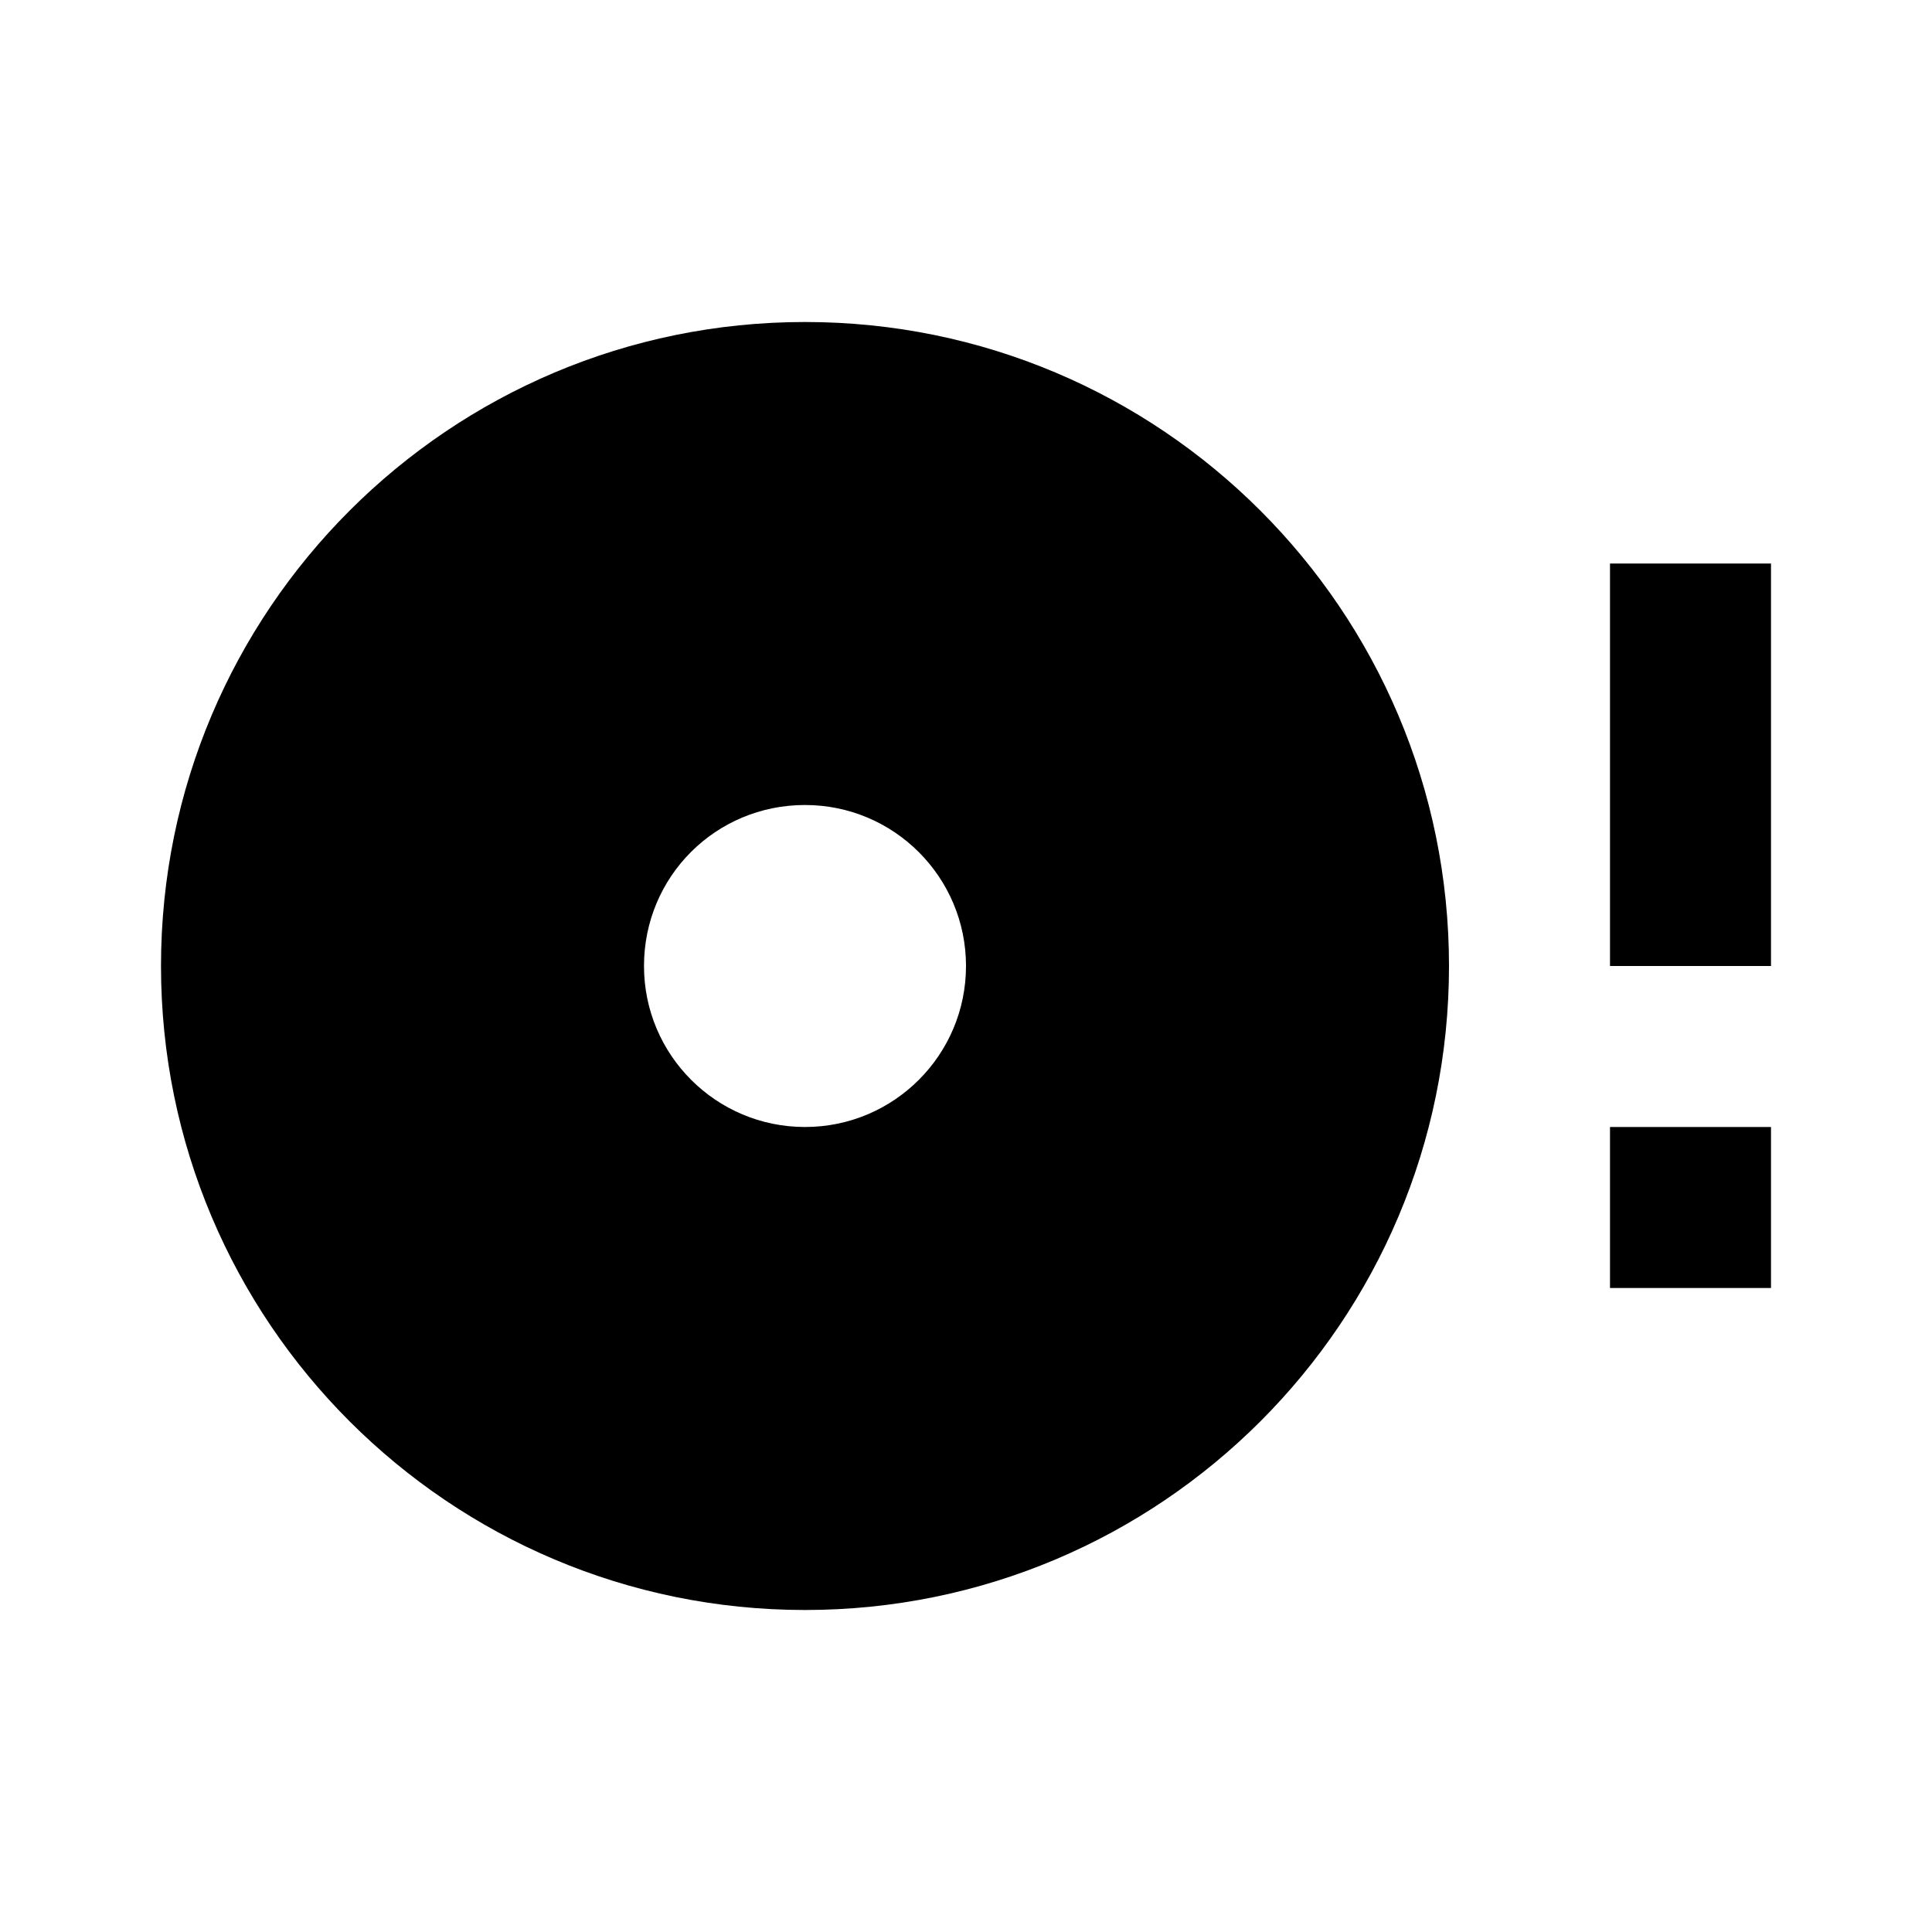
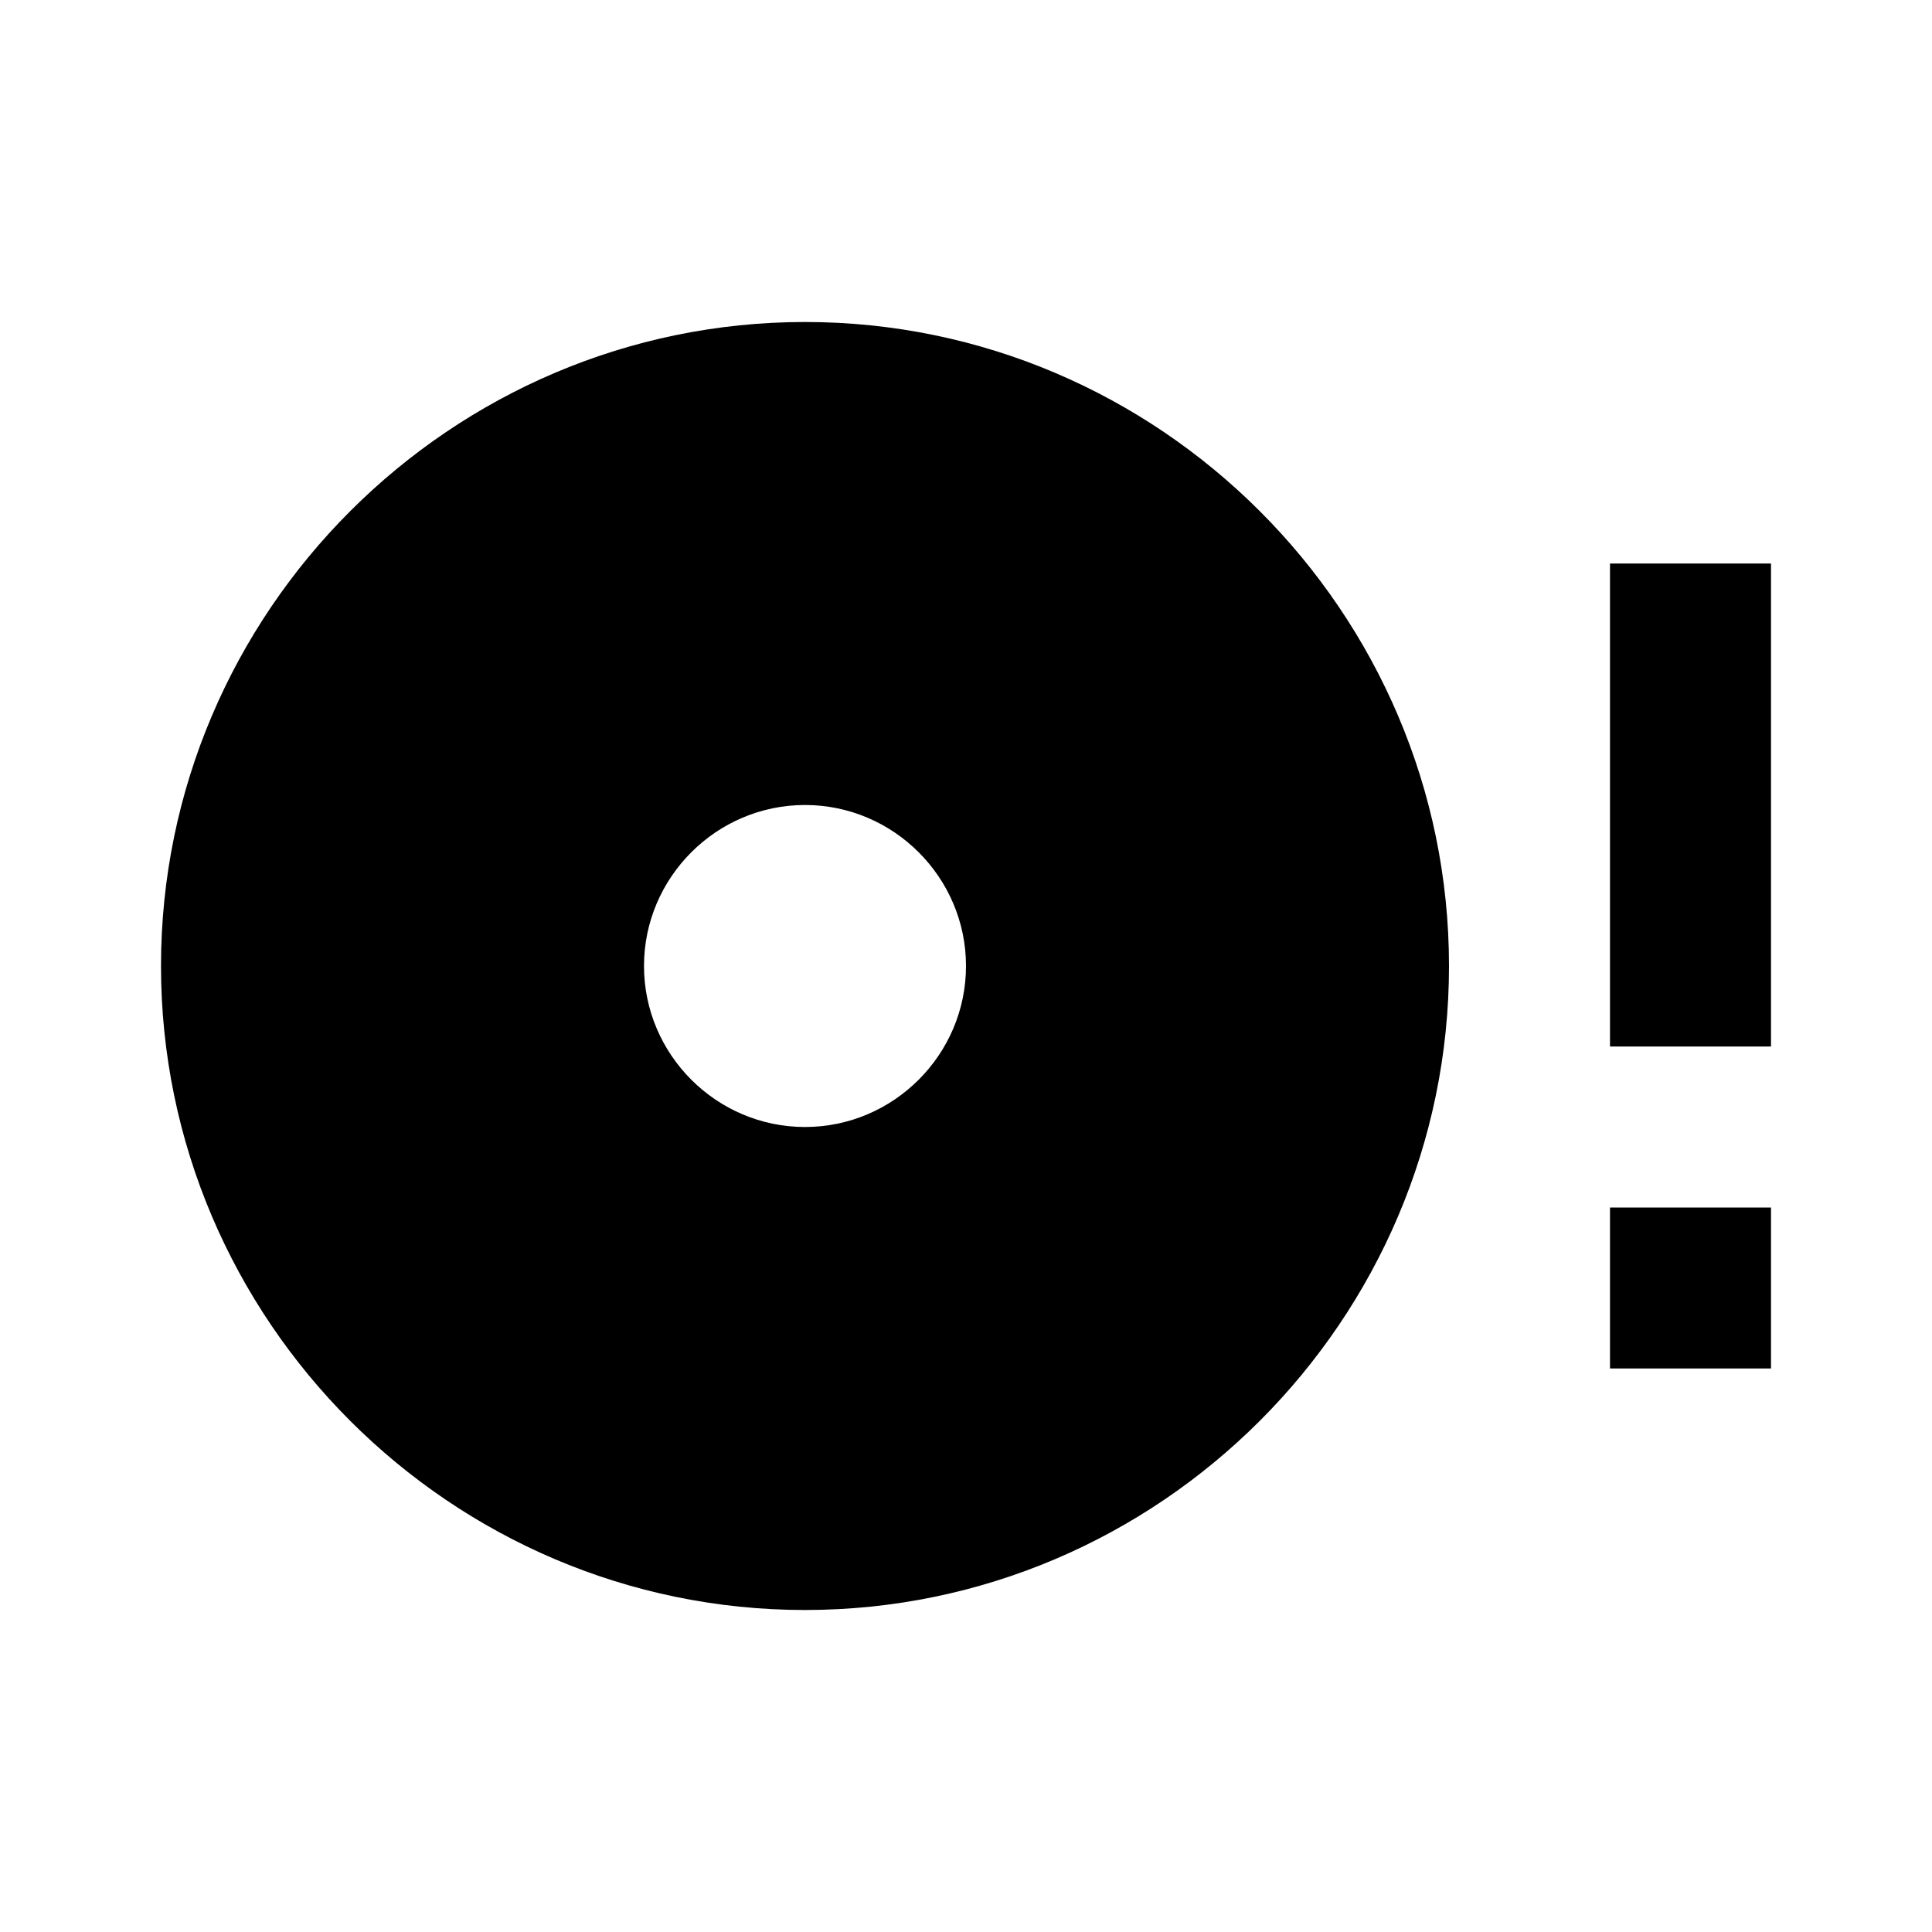
<svg xmlns="http://www.w3.org/2000/svg" viewBox="0 0 24 24">
-   <path d="M10 14a2 2 0 01-2-2c0-1.11.89-2 2-2a2 2 0 012 2 2 2 0 01-2 2m0-10a8 8 0 00-8 8 8 8 0 008 8 8 8 0 008-8 8 8 0 00-8-8m10 8h2V7h-2m0 9h2v-2h-2v2z" />
+   <path d="M10 14c-1.1 0-2-.9-2-2s.9-2 2-2 2 .9 2 2-.9 2-2 2m0-10c-4.4 0-8 3.6-8 8s3.6 8 8 8 8-3.6 8-8-3.6-8-8-8m10 9h2V7h-2m0 10h2v-2h-2v2z" />
</svg>
